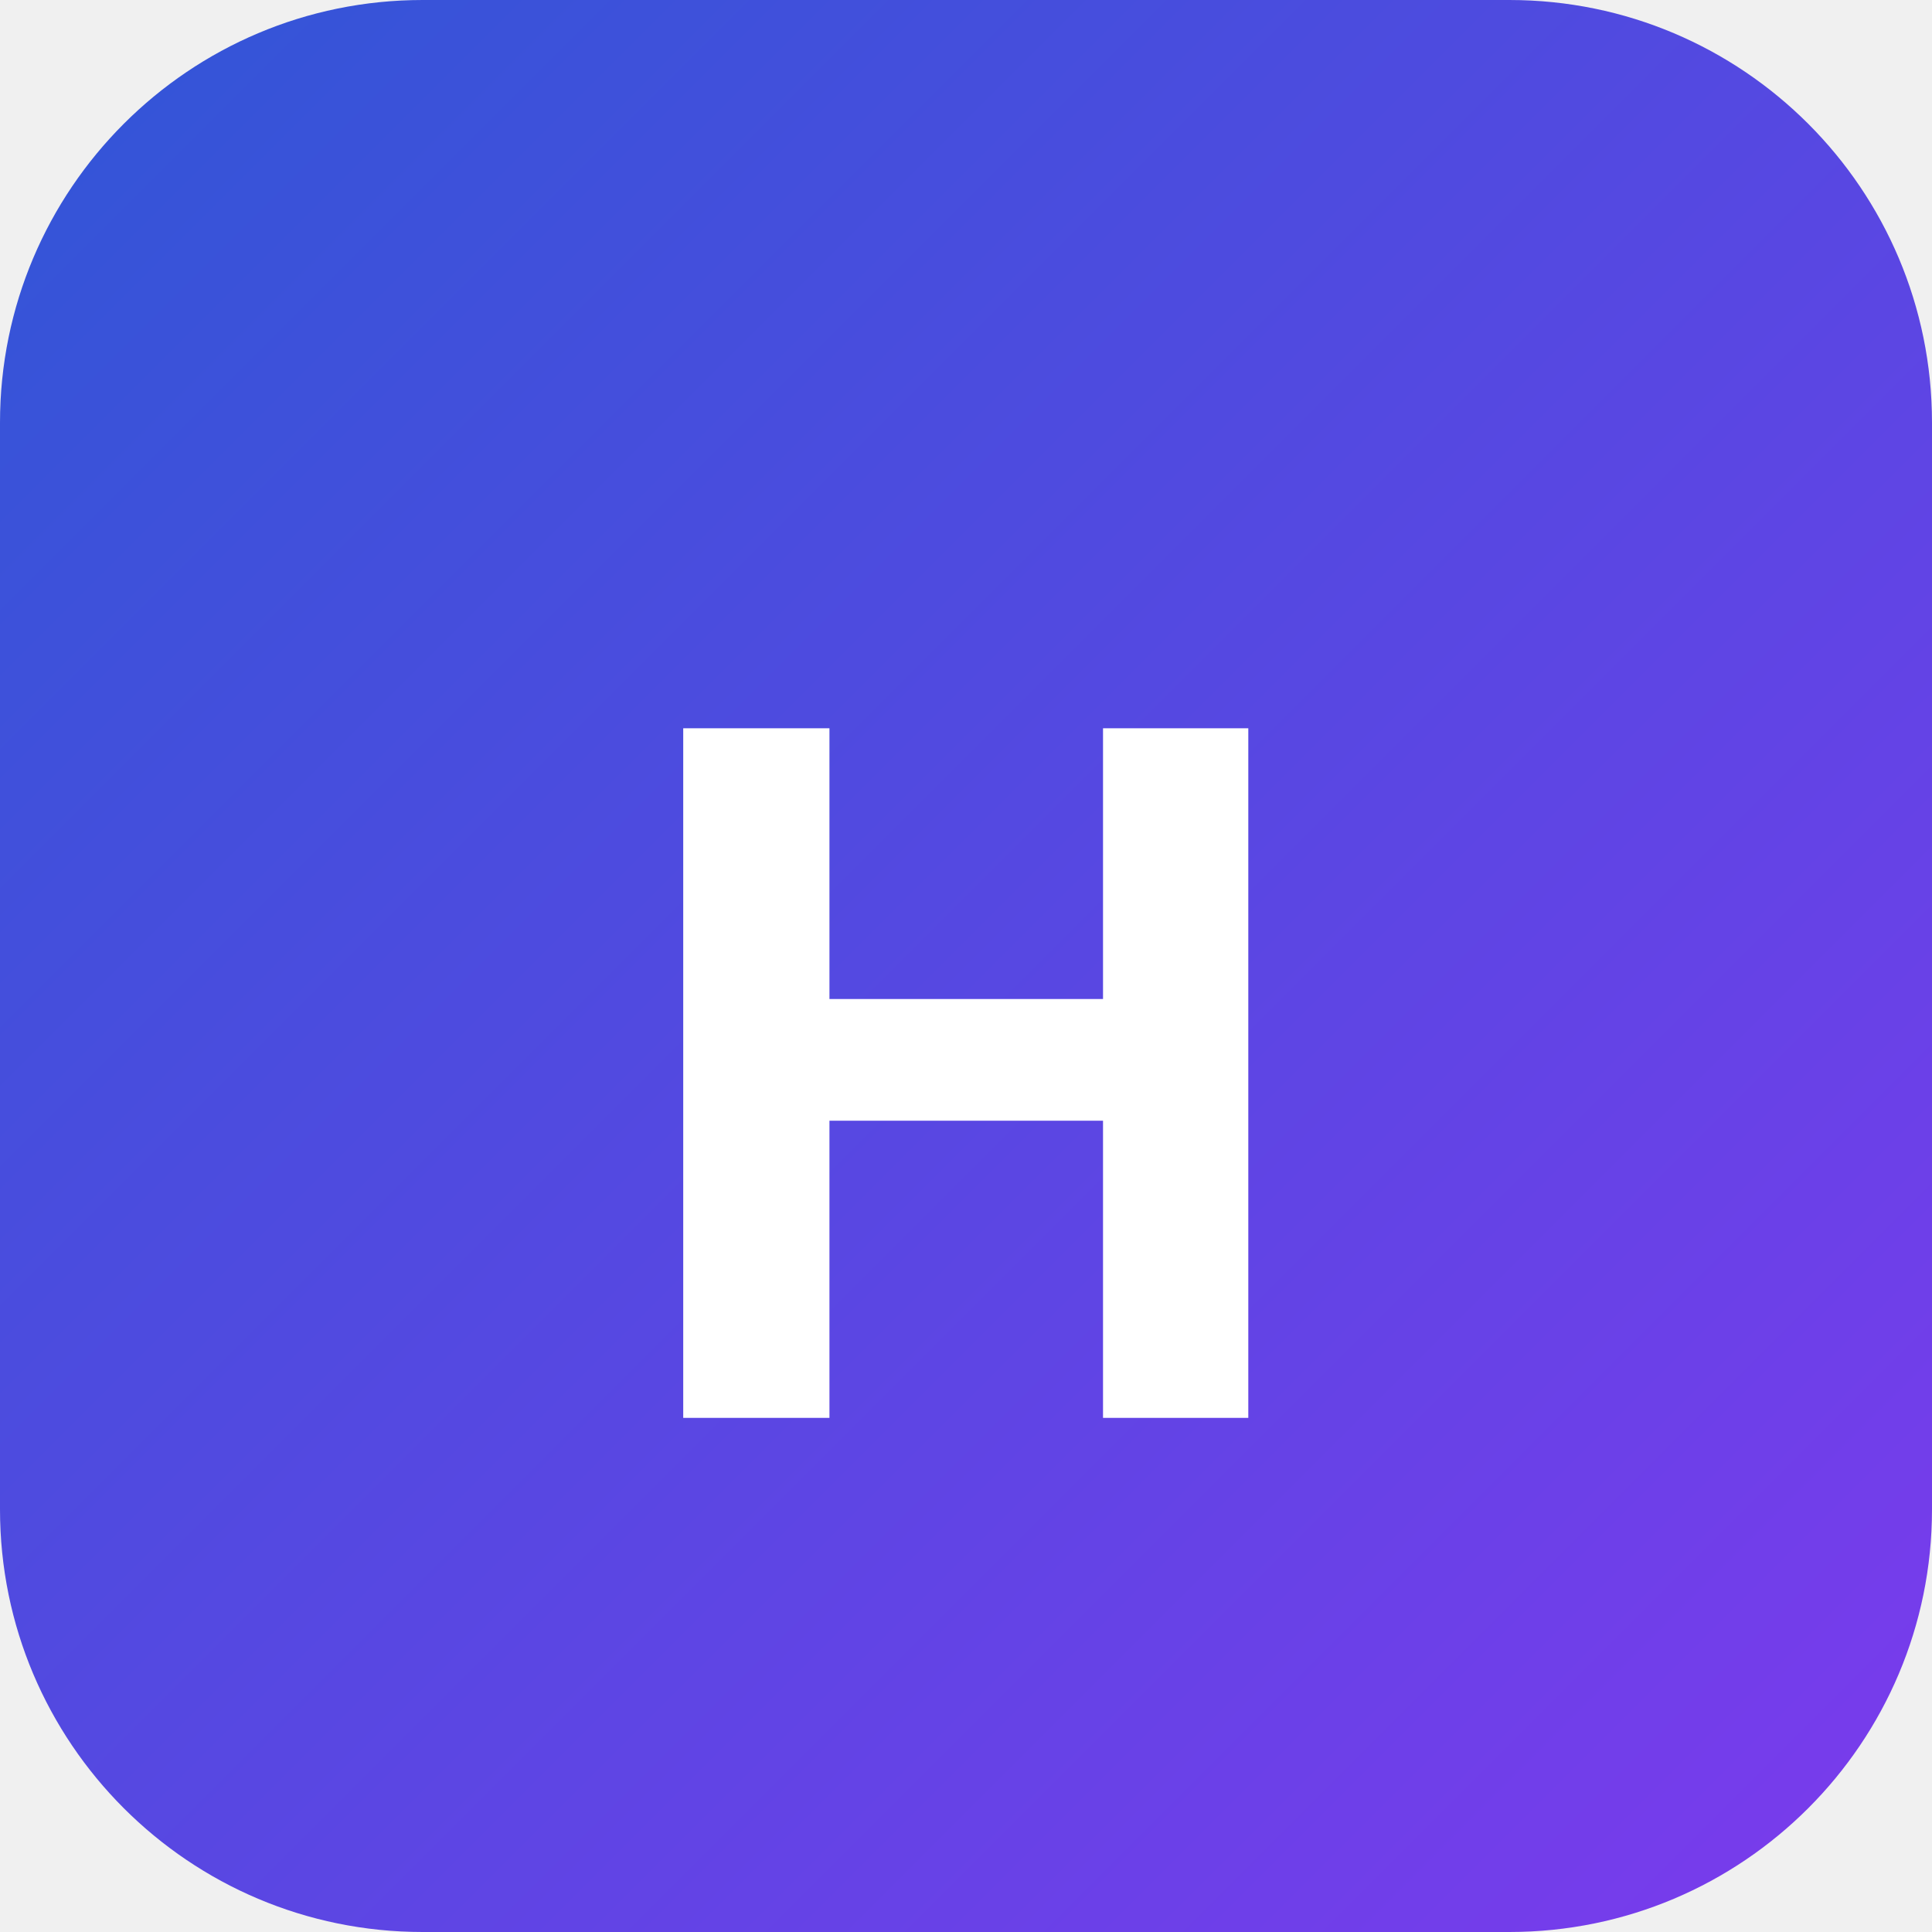
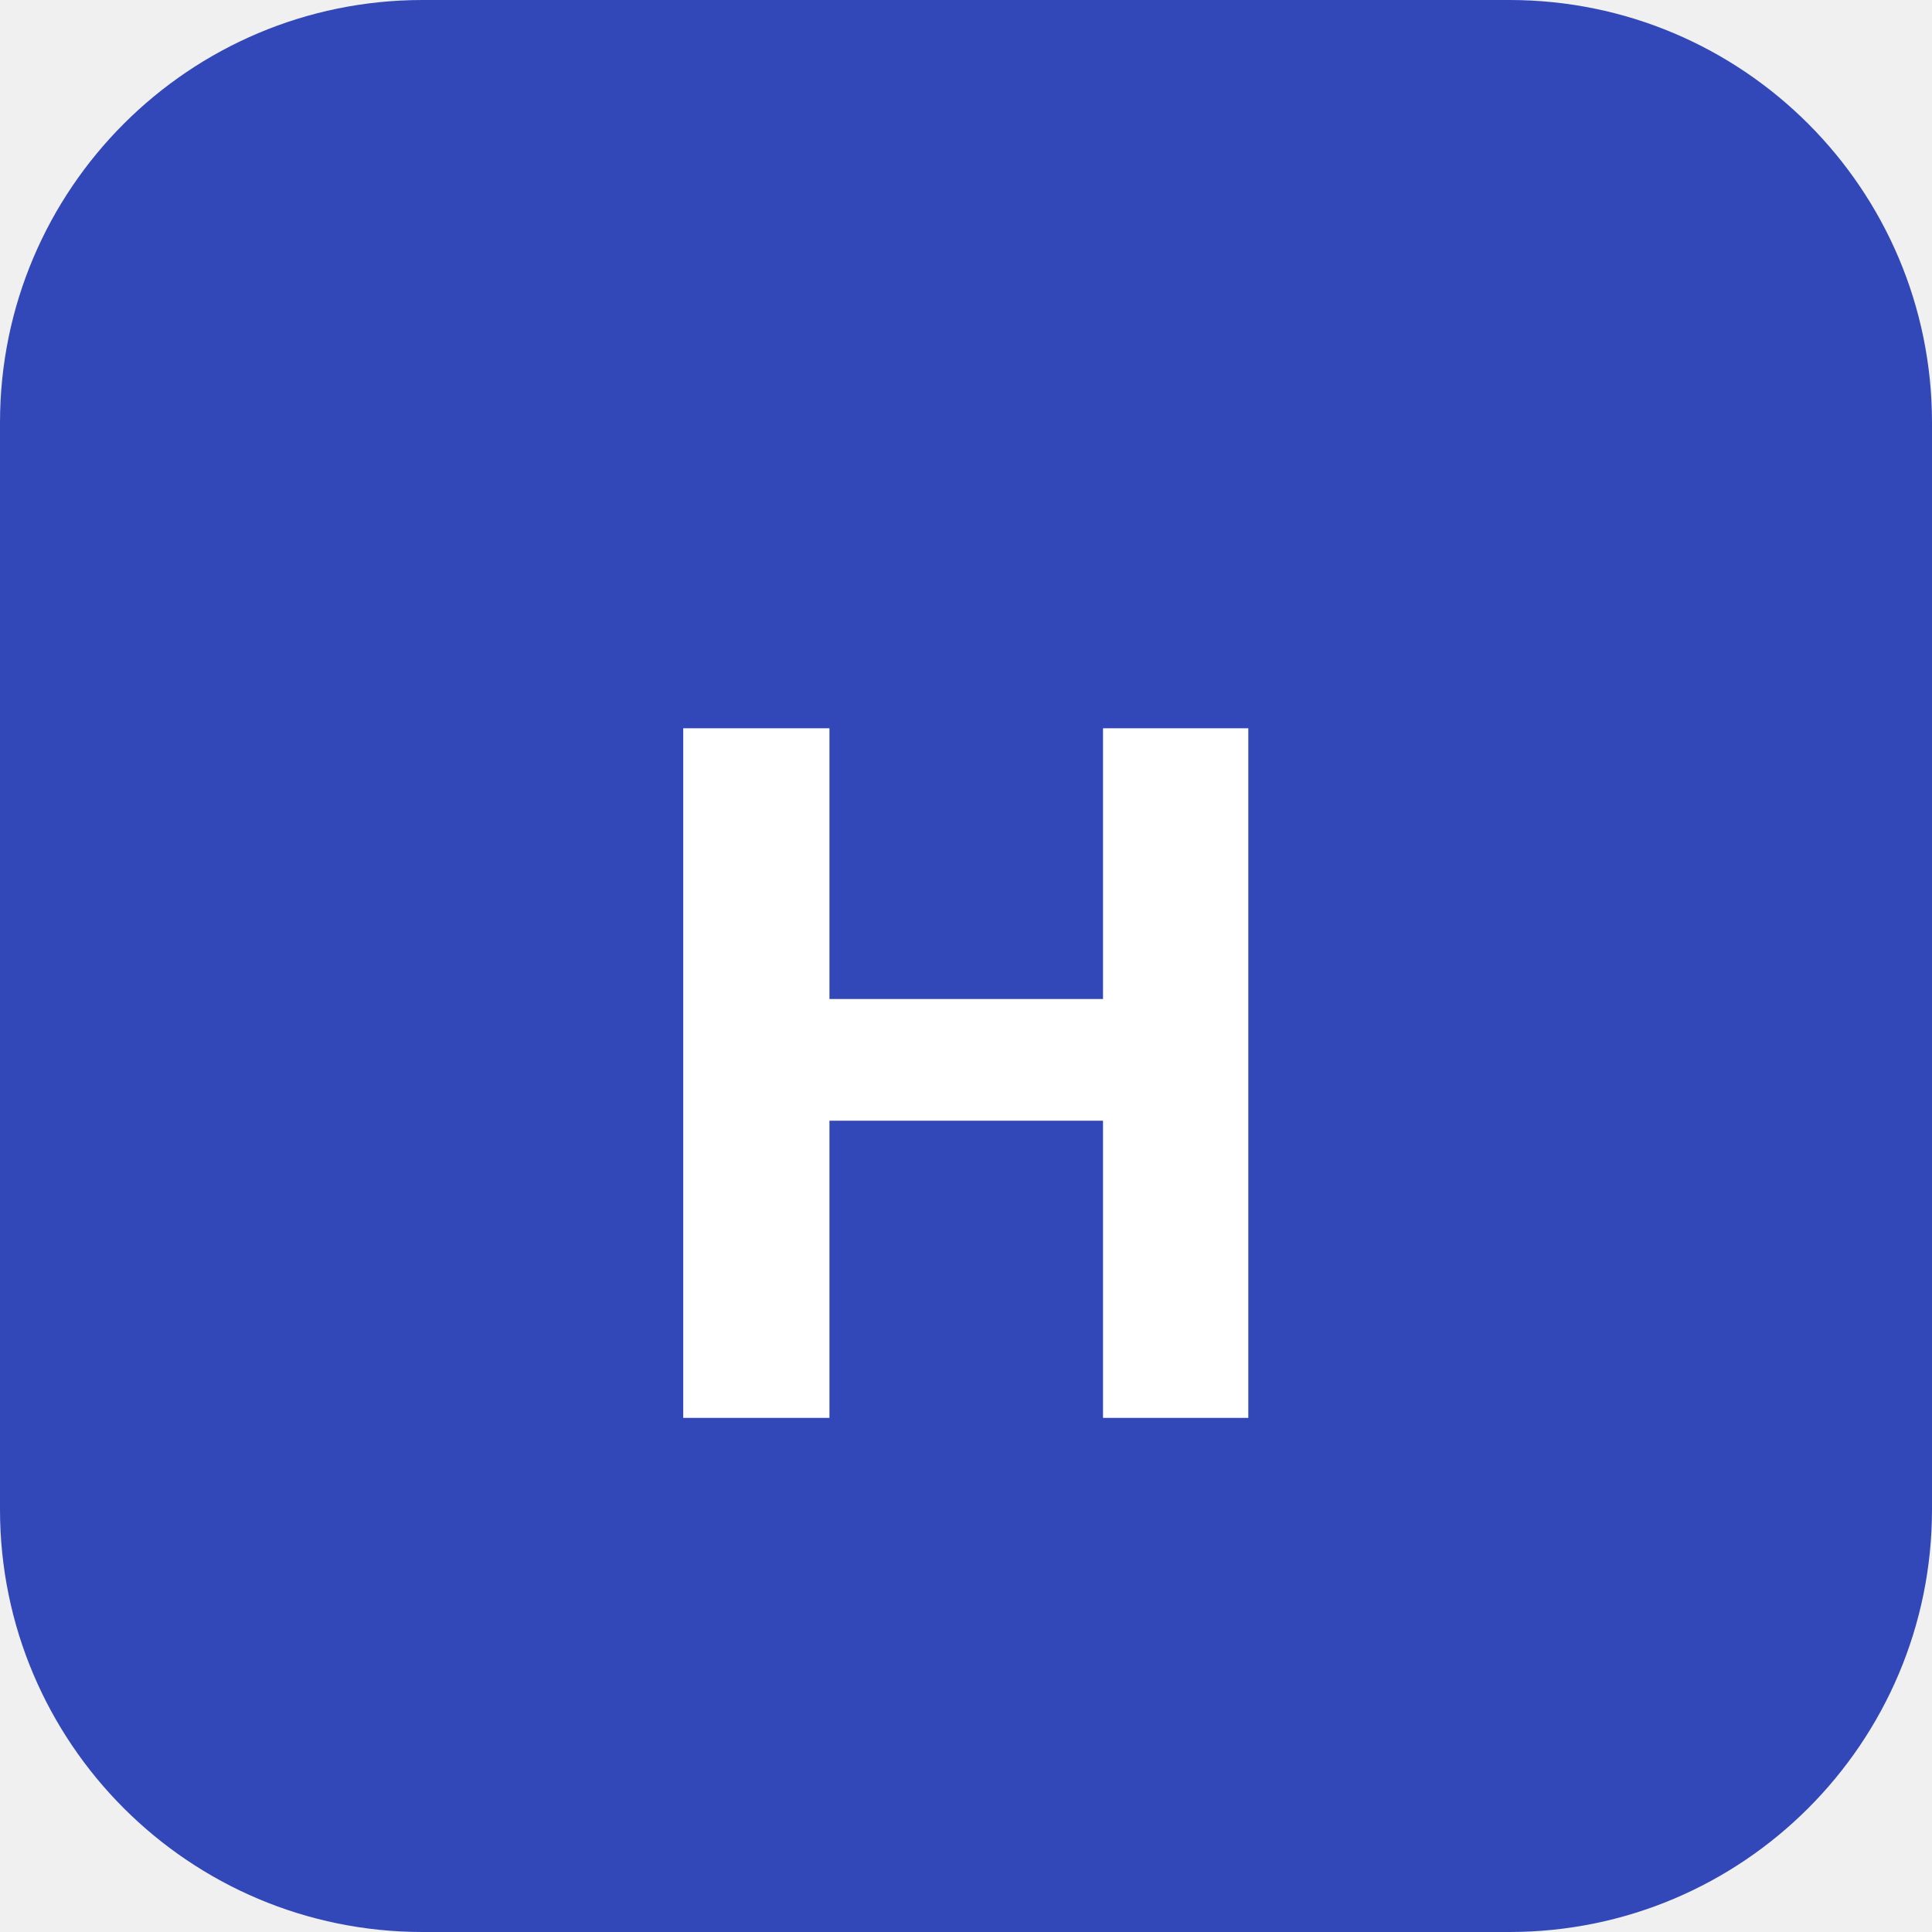
<svg xmlns="http://www.w3.org/2000/svg" width="32" height="32" viewBox="0 0 32 32" role="img" aria-label="Hinaing">
  <defs>
-     <linearGradient id="g" x1="0%" y1="0%" x2="100%" y2="100%">
-       <stop offset="0%" stop-color="#3056d6" />
-       <stop offset="100%" stop-color="#7c3aed" />
+     <linearGradient id="g" x1="0%" y1="0%" x2="100%" y2="100%" gradientTransform="rotate(135)">
+       <stop offset="0%" stop-color="#3348b8" />
+       <stop offset="100%" stop-color="#5b3cc8" />
    </linearGradient>
  </defs>
  <rect width="32" height="32" rx="7" fill="url(#g)" />
  <text x="50%" y="54%" dominant-baseline="central" text-anchor="middle" font-family="Geist, Satoshi, system-ui, sans-serif" font-size="16" font-weight="700" letter-spacing="-0.02em" fill="white">H</text>
</svg>
